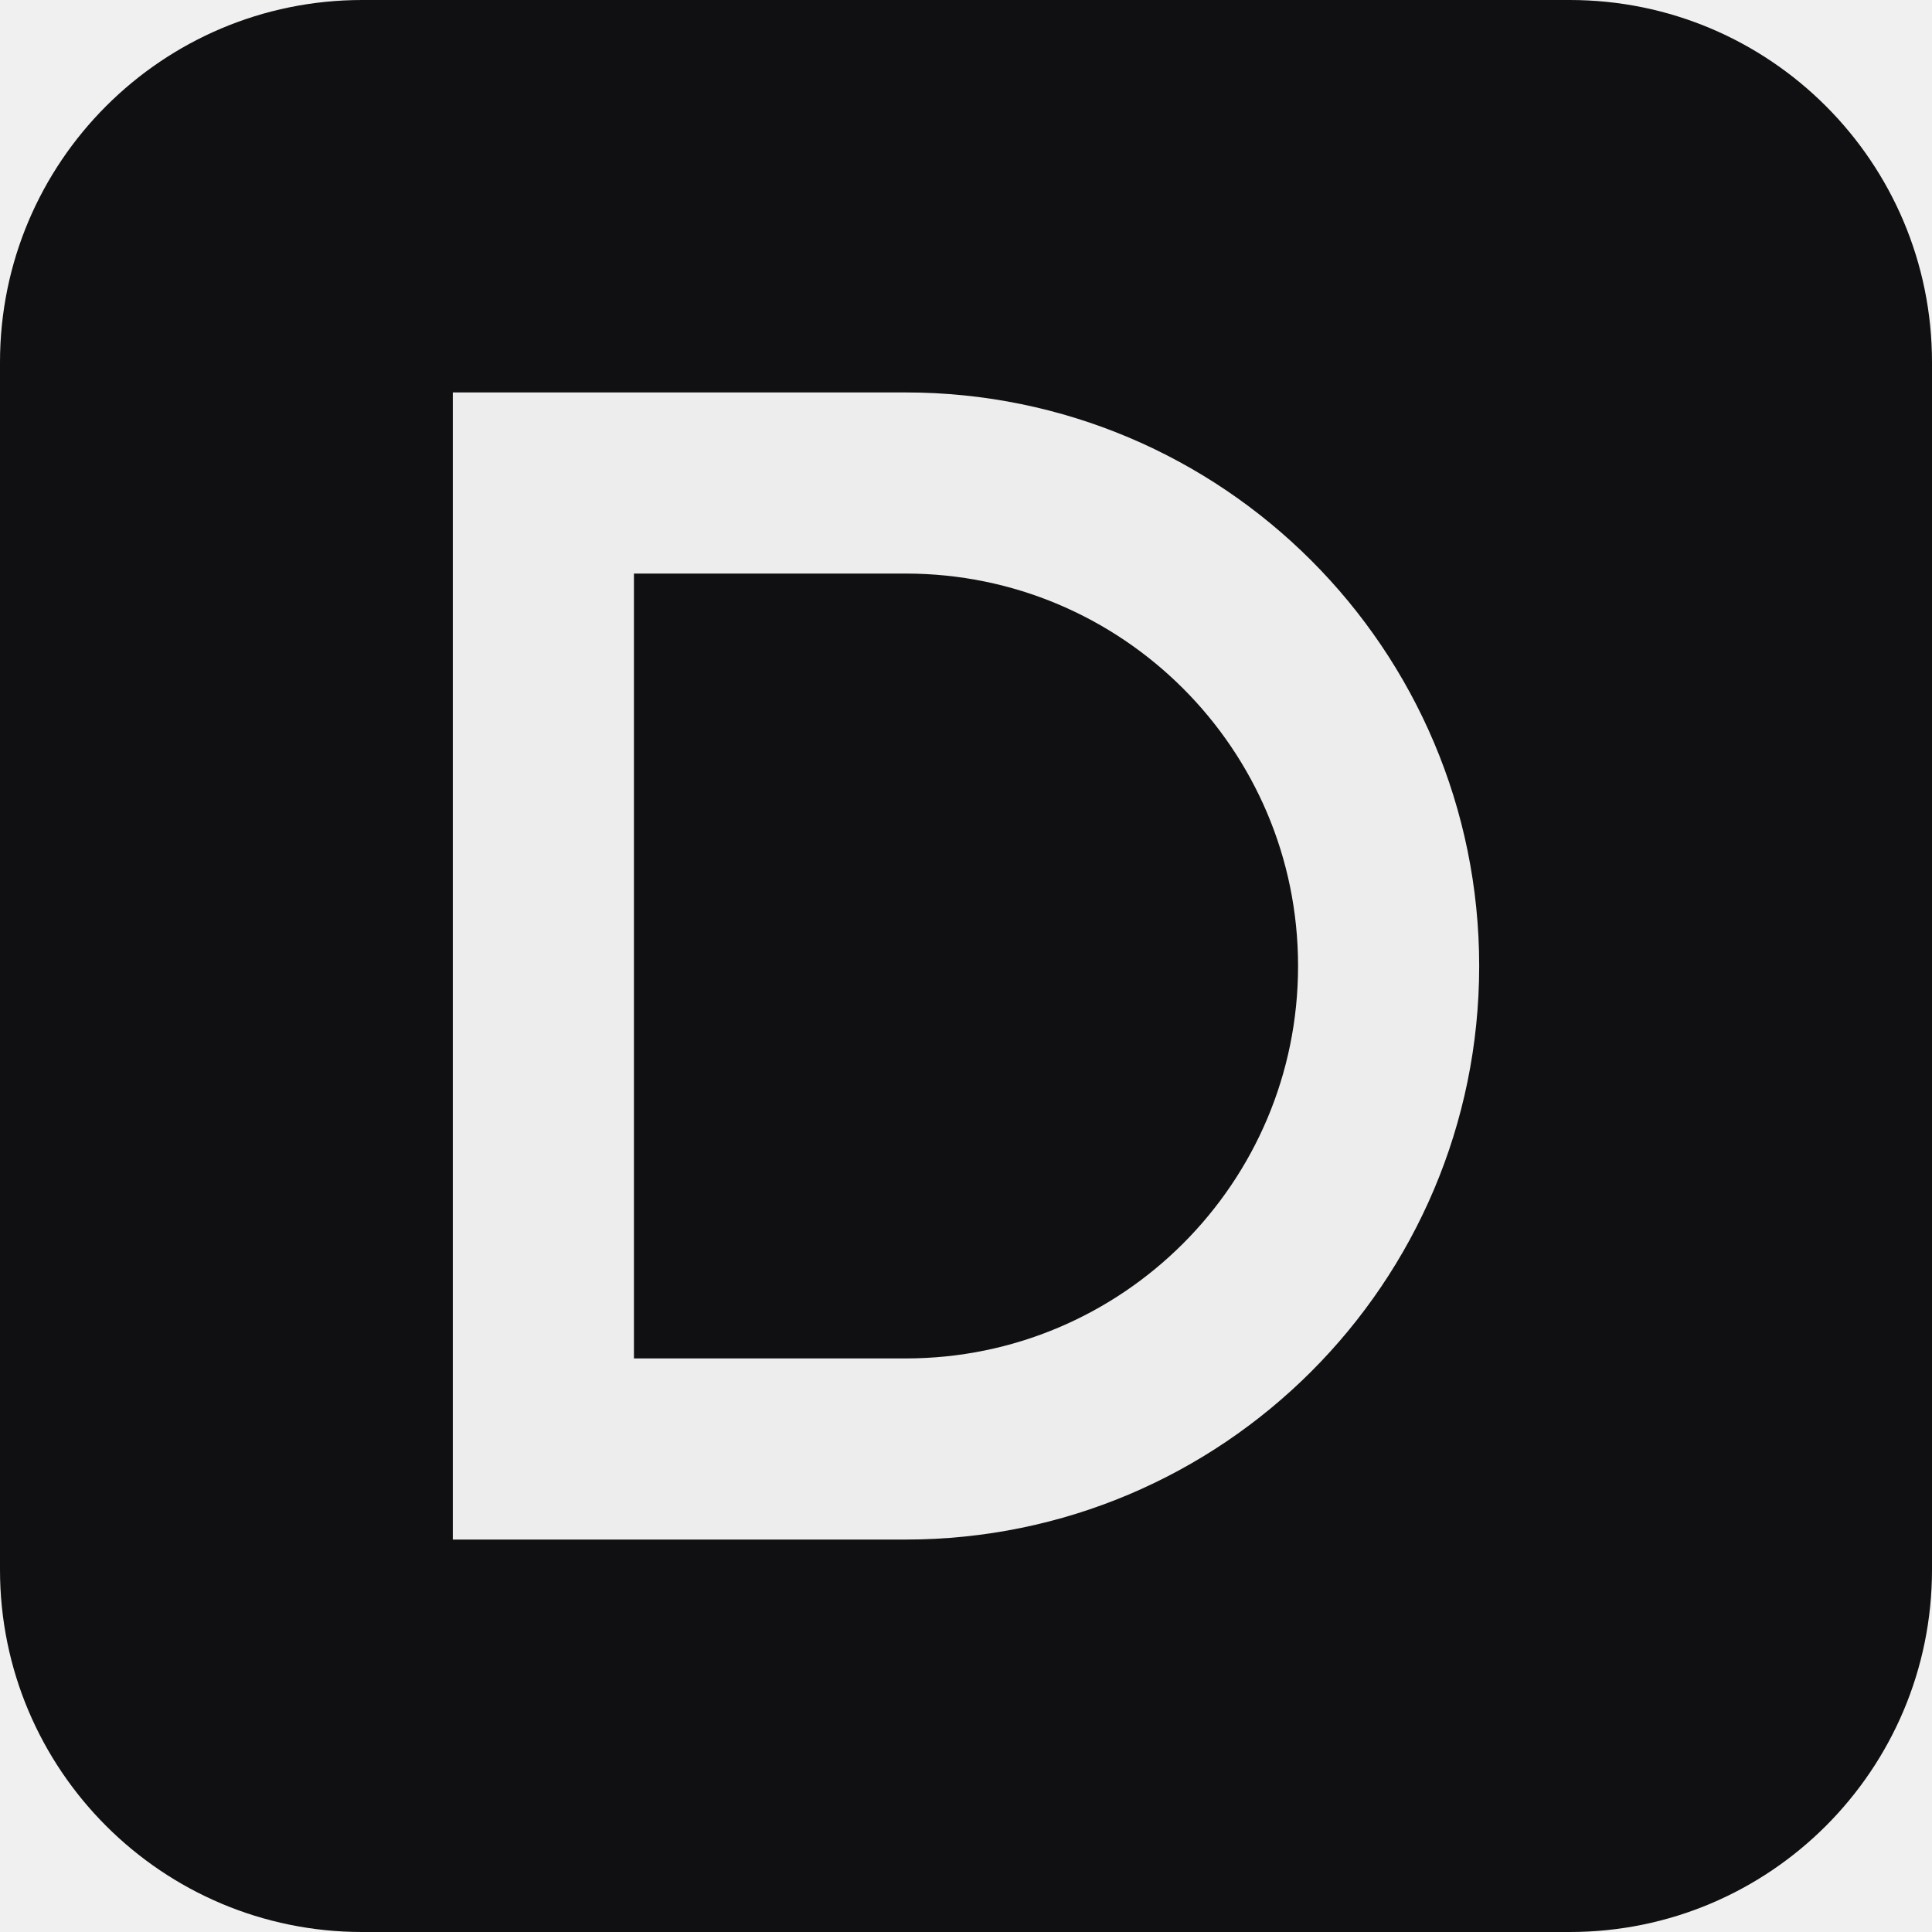
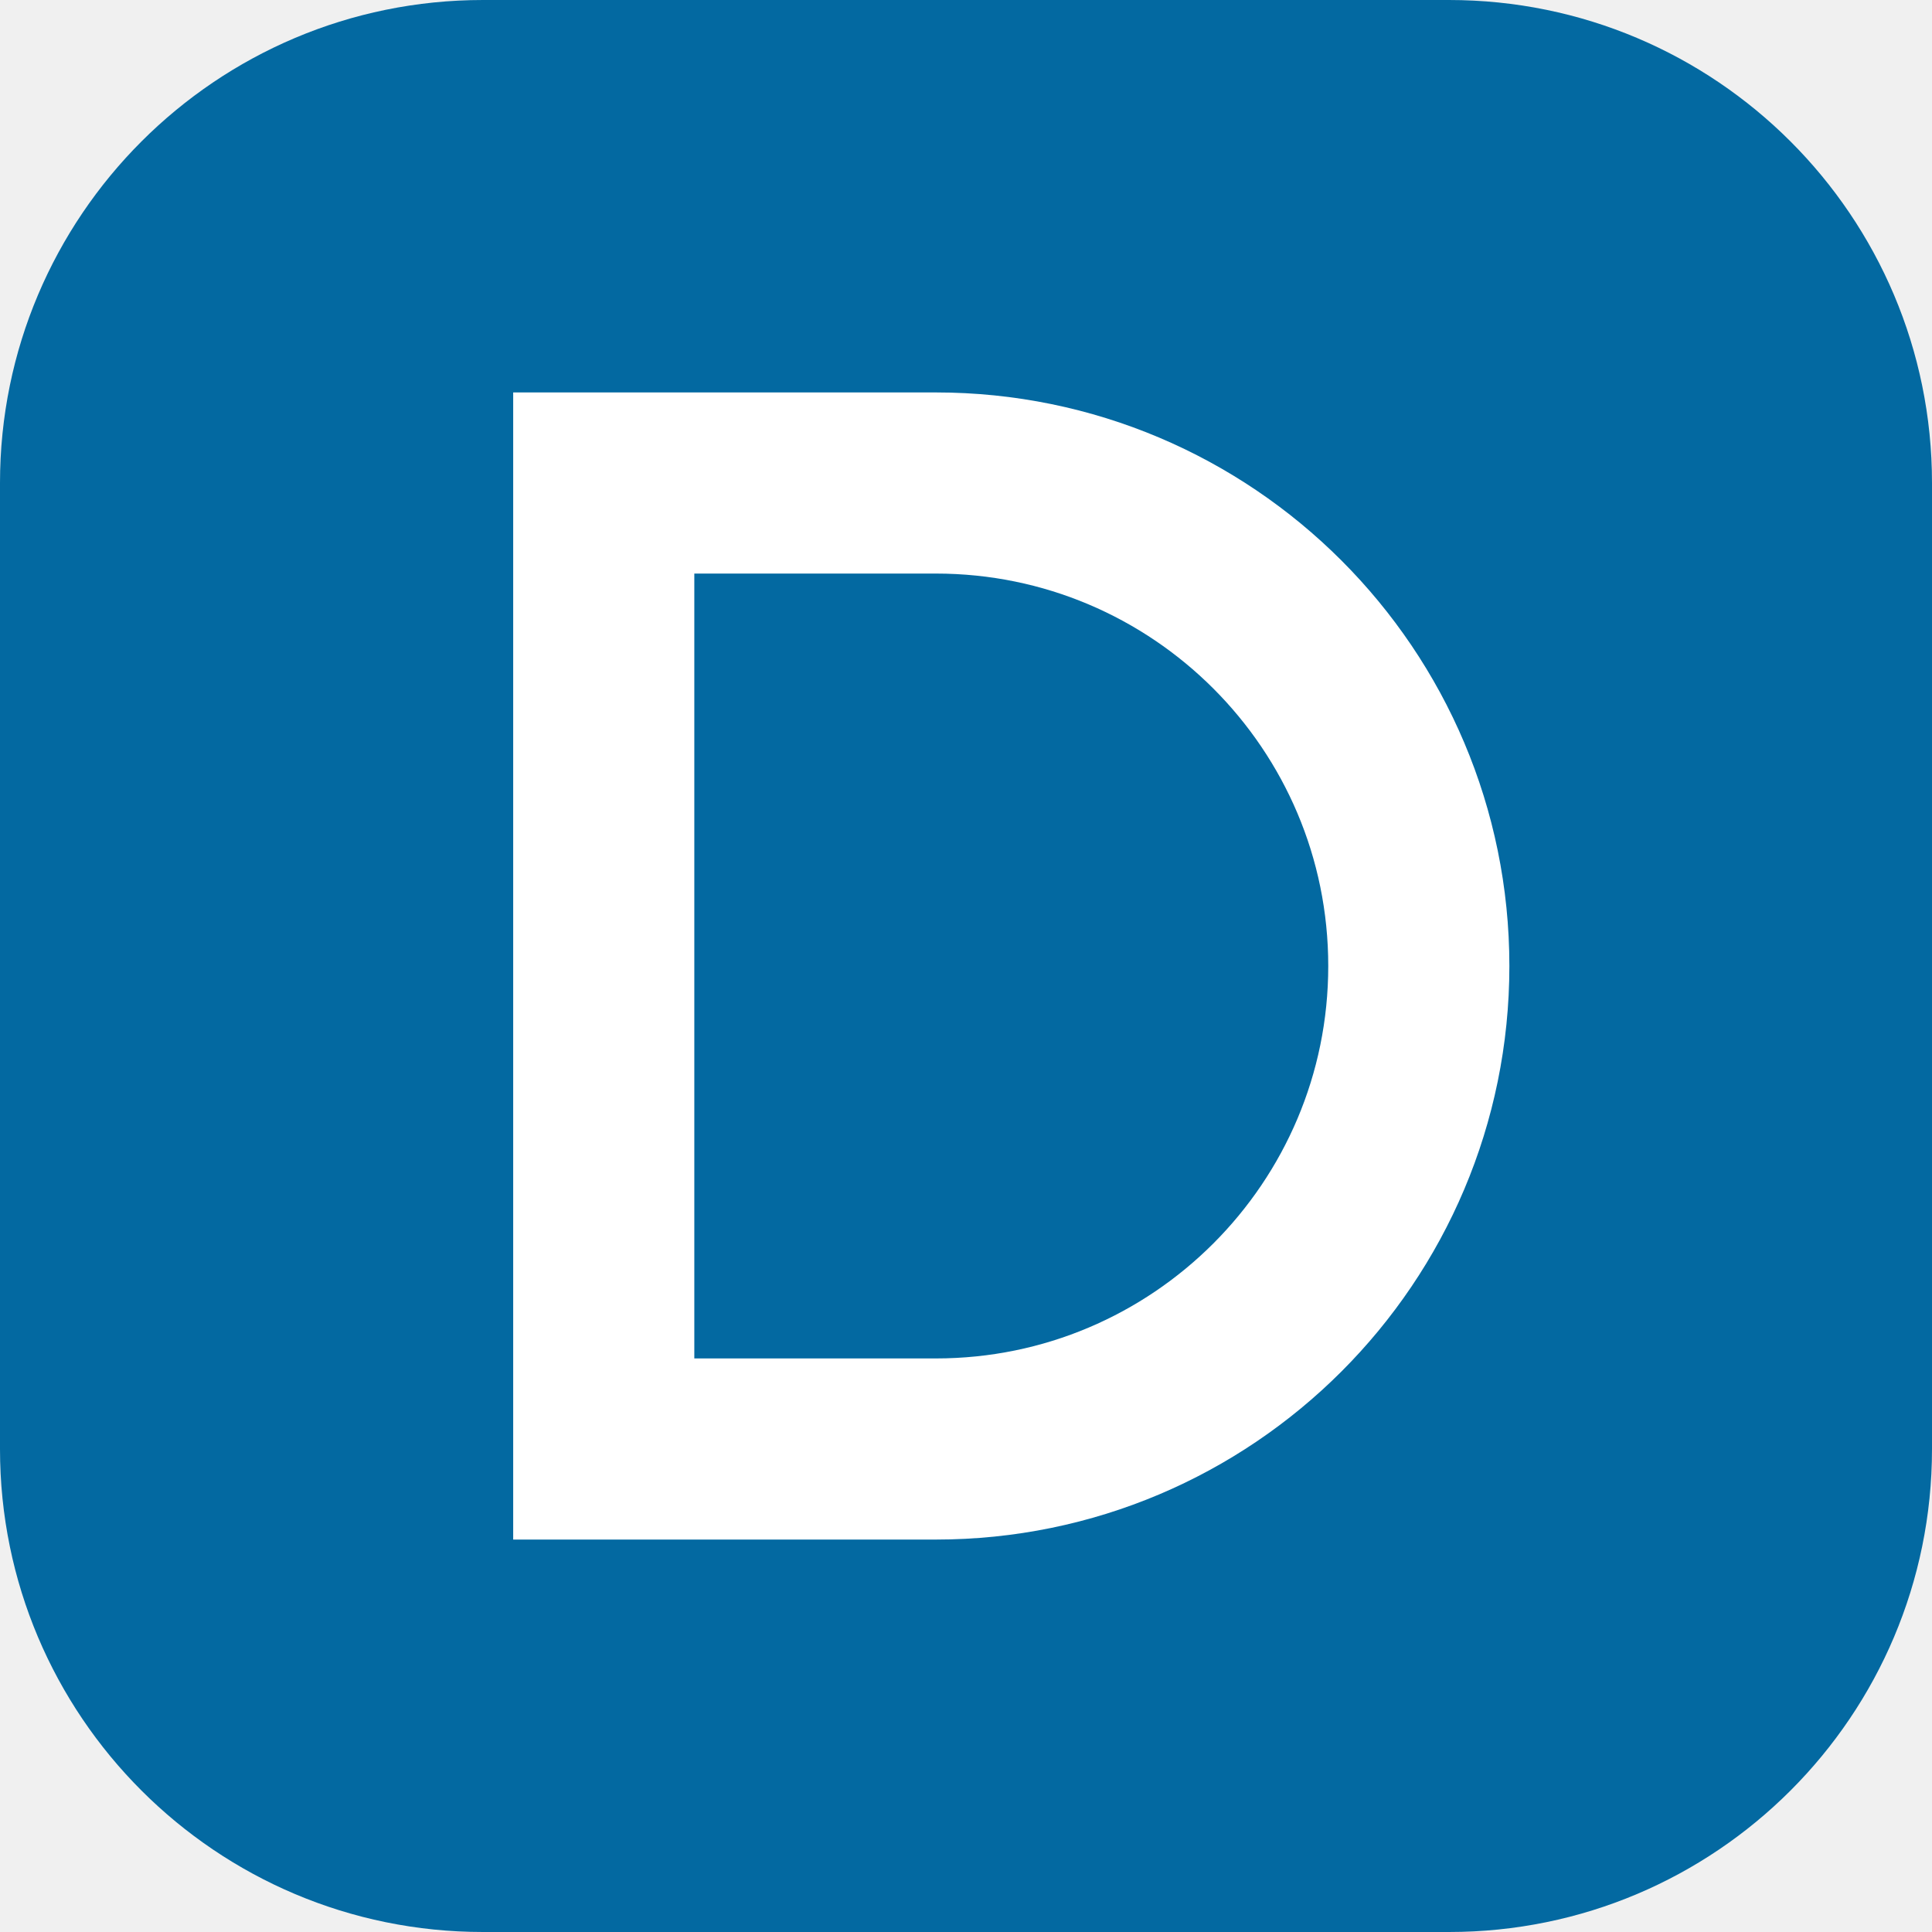
<svg xmlns="http://www.w3.org/2000/svg" viewBox="0 0 32 32">
-   <rect width="32" height="32" rx="6" fill="#101012" />
-   <path d="M9 8h6a8 8 0 0 1 0 16H9z" fill="none" stroke="#ededed" stroke-width="3" />
+   <rect width="32" height="32" rx="8" fill="#0369a1" />
+   <path d="M10 8h5.5a8 8 0 0 1 0 16H10z" fill="none" stroke="#fff" stroke-width="3" />
</svg>
